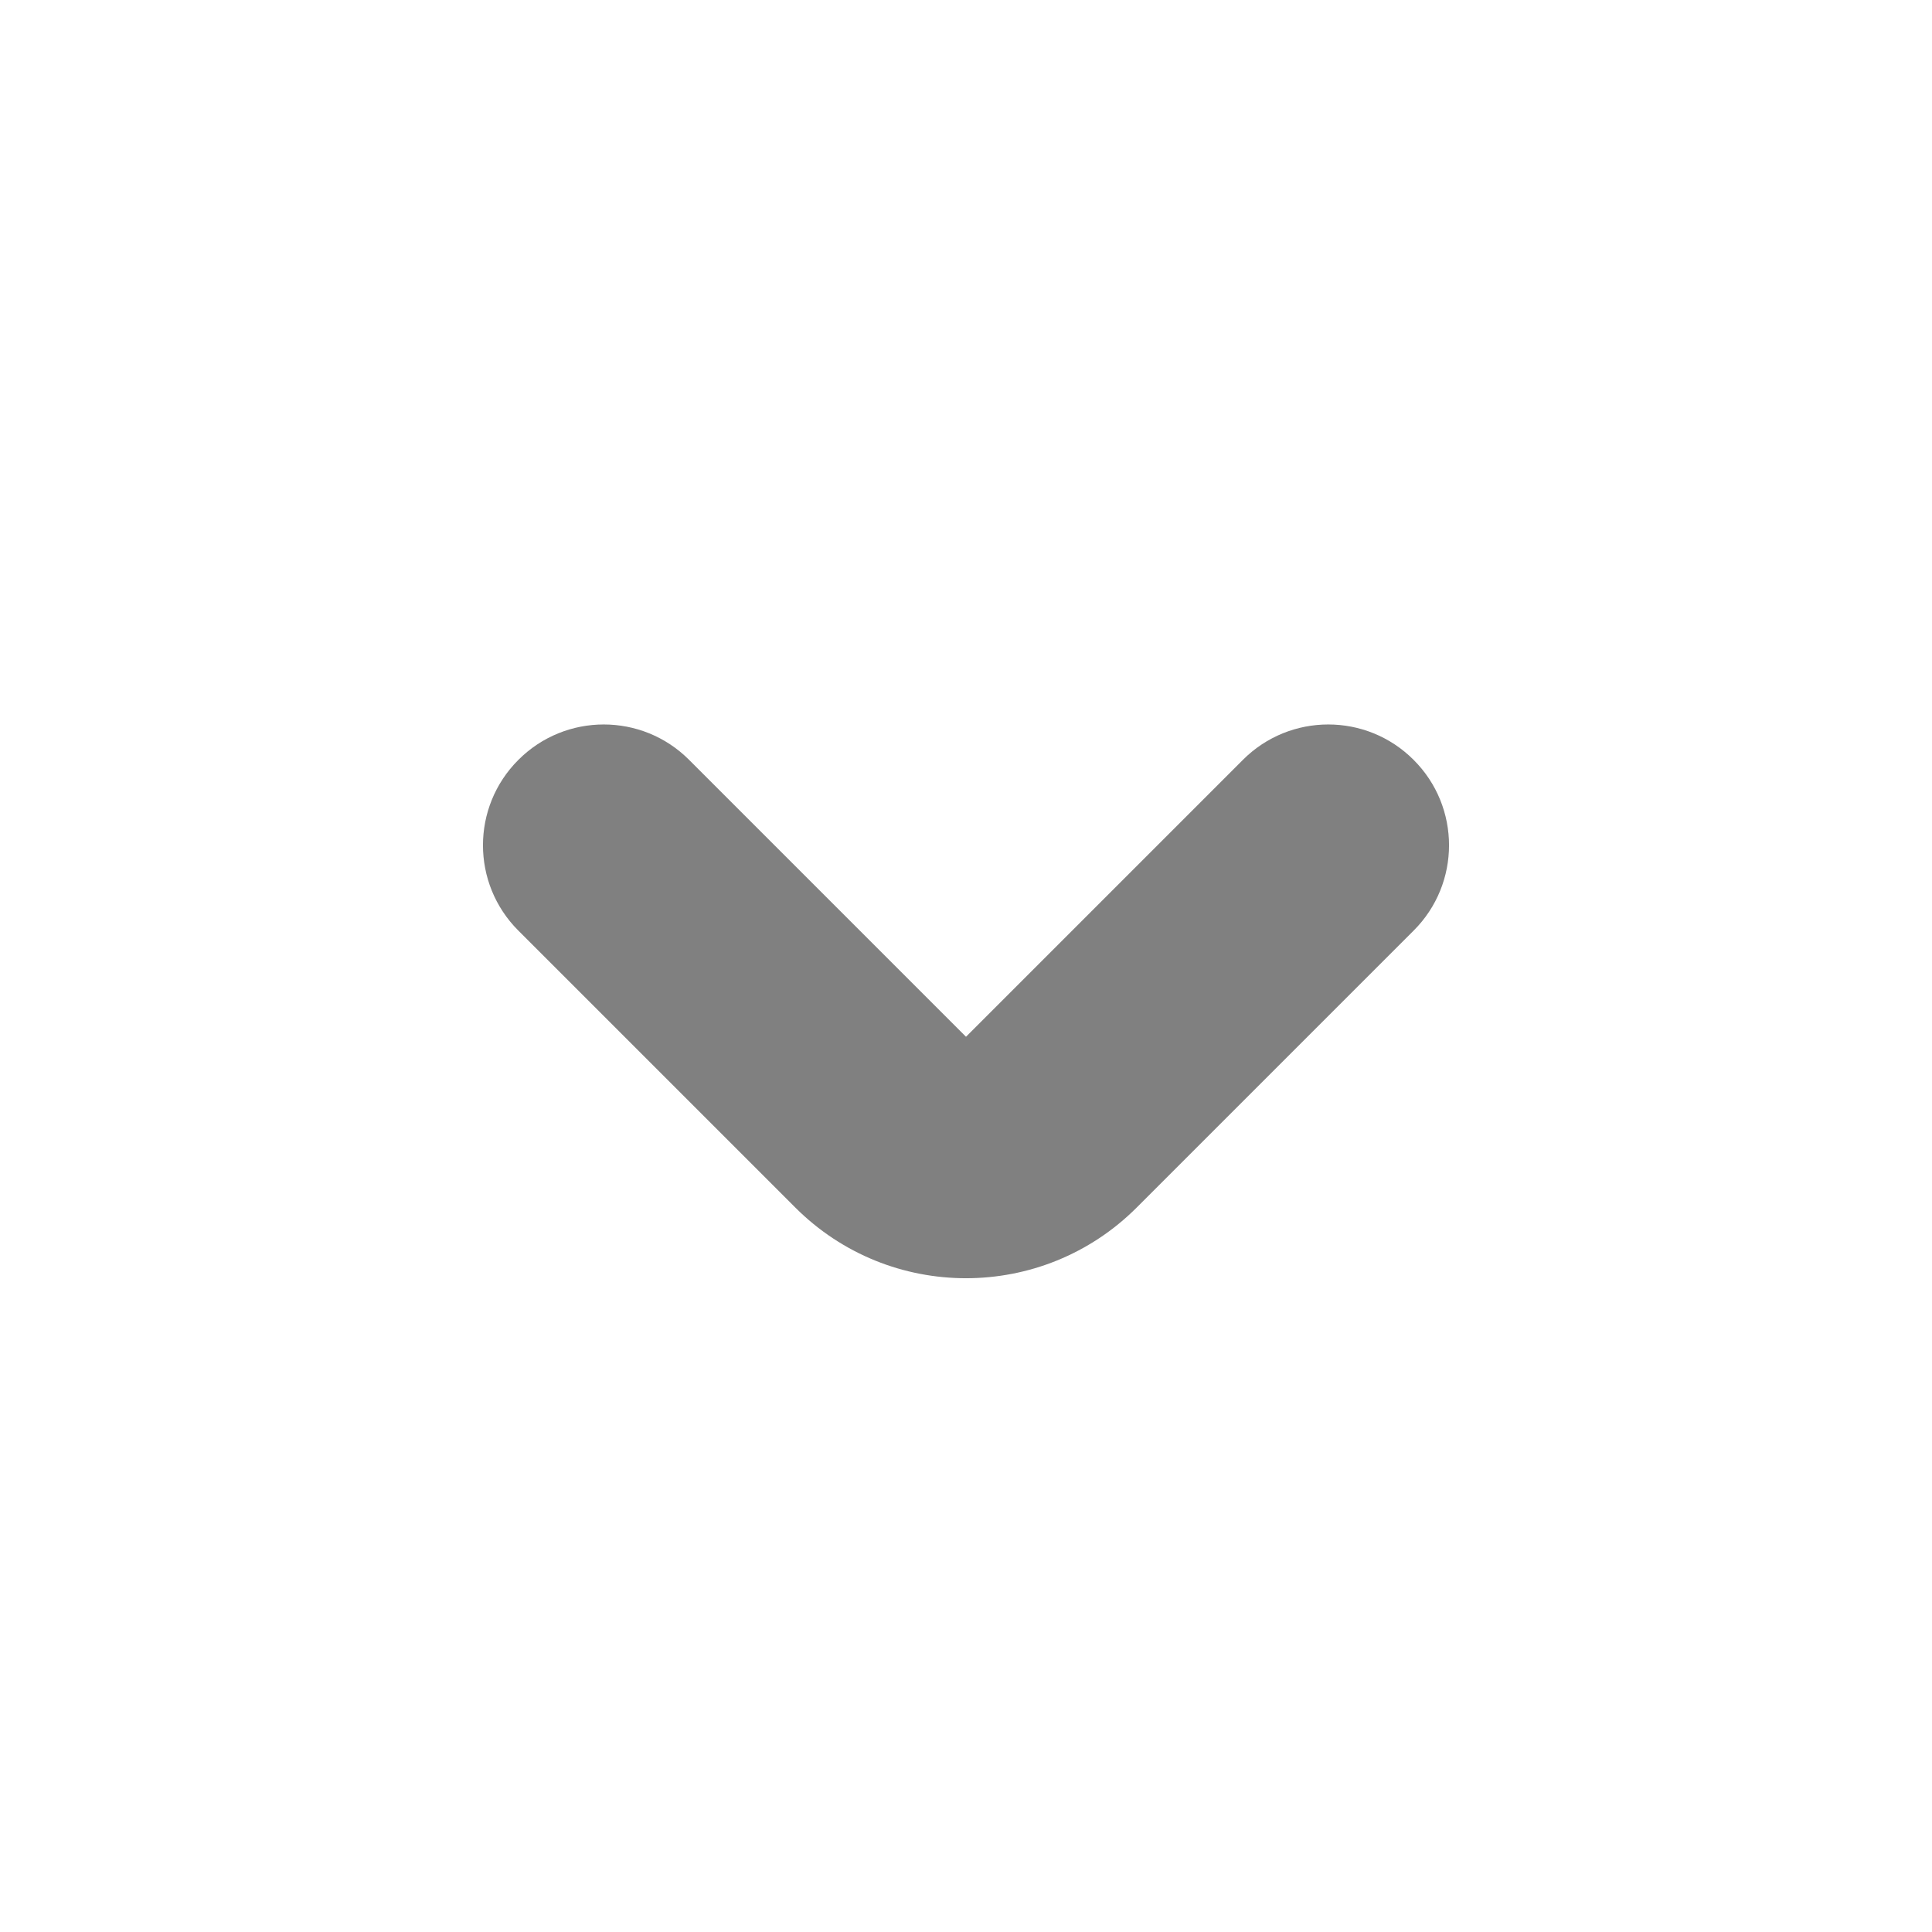
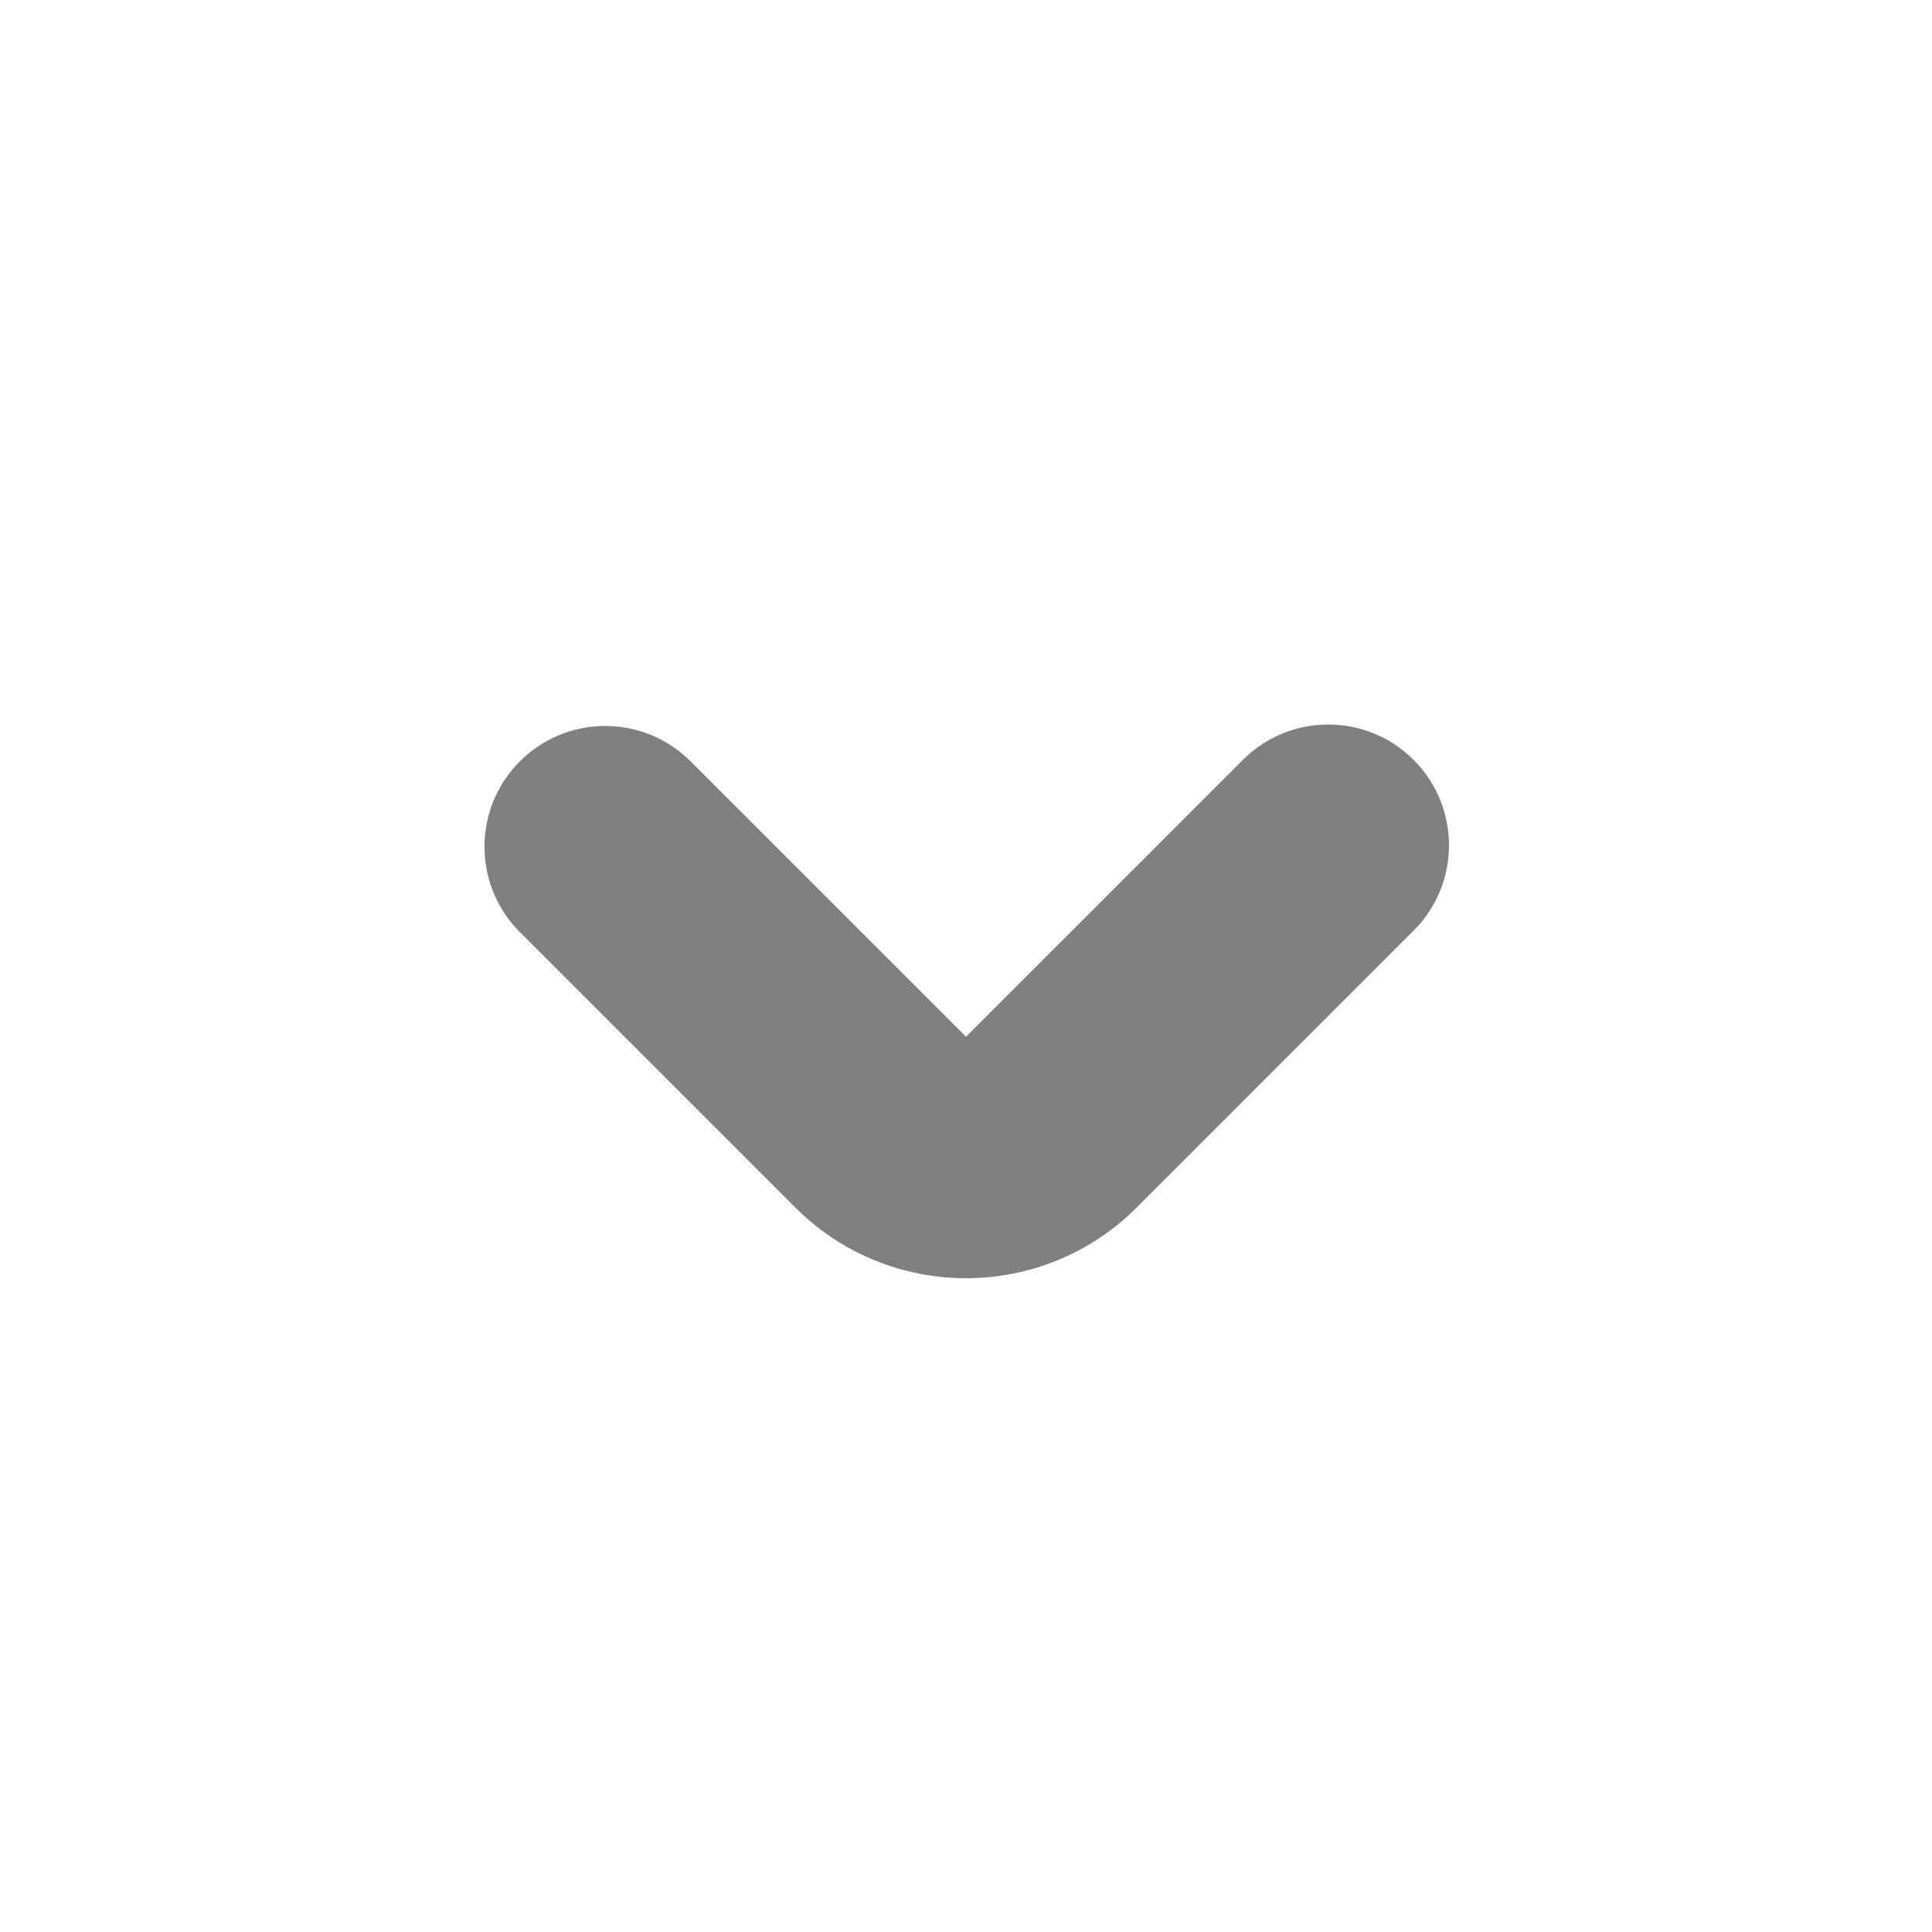
- <svg xmlns="http://www.w3.org/2000/svg" width="16" height="16" viewBox="0 0 16 16" fill="none">
-   <path fill-rule="evenodd" clip-rule="evenodd" d="M11.707 6.293C11.317 5.902 10.683 5.902 10.293 6.293L8 8.586L9.414 10L11.707 7.707C12.098 7.317 12.098 6.683 11.707 6.293ZM9.414 10C8.633 10.781 7.367 10.781 6.586 10L4.293 7.707C3.902 7.317 3.902 6.683 4.293 6.293C4.683 5.902 5.317 5.902 5.707 6.293L9.414 10Z" fill="#808080" />
+ <svg xmlns="http://www.w3.org/2000/svg" width="16" height="16" fill="none">
+   <path fill-rule="evenodd" clip-rule="evenodd" d="M11.707 6.293a1 1 0 00-1.414 0L8 8.586 9.414 10l2.293-2.293a1 1 0 000-1.414zM9.414 10a2 2 0 01-2.828 0L4.293 7.707a1 1 0 011.414-1.414L9.414 10z" fill="gray" />
</svg>
